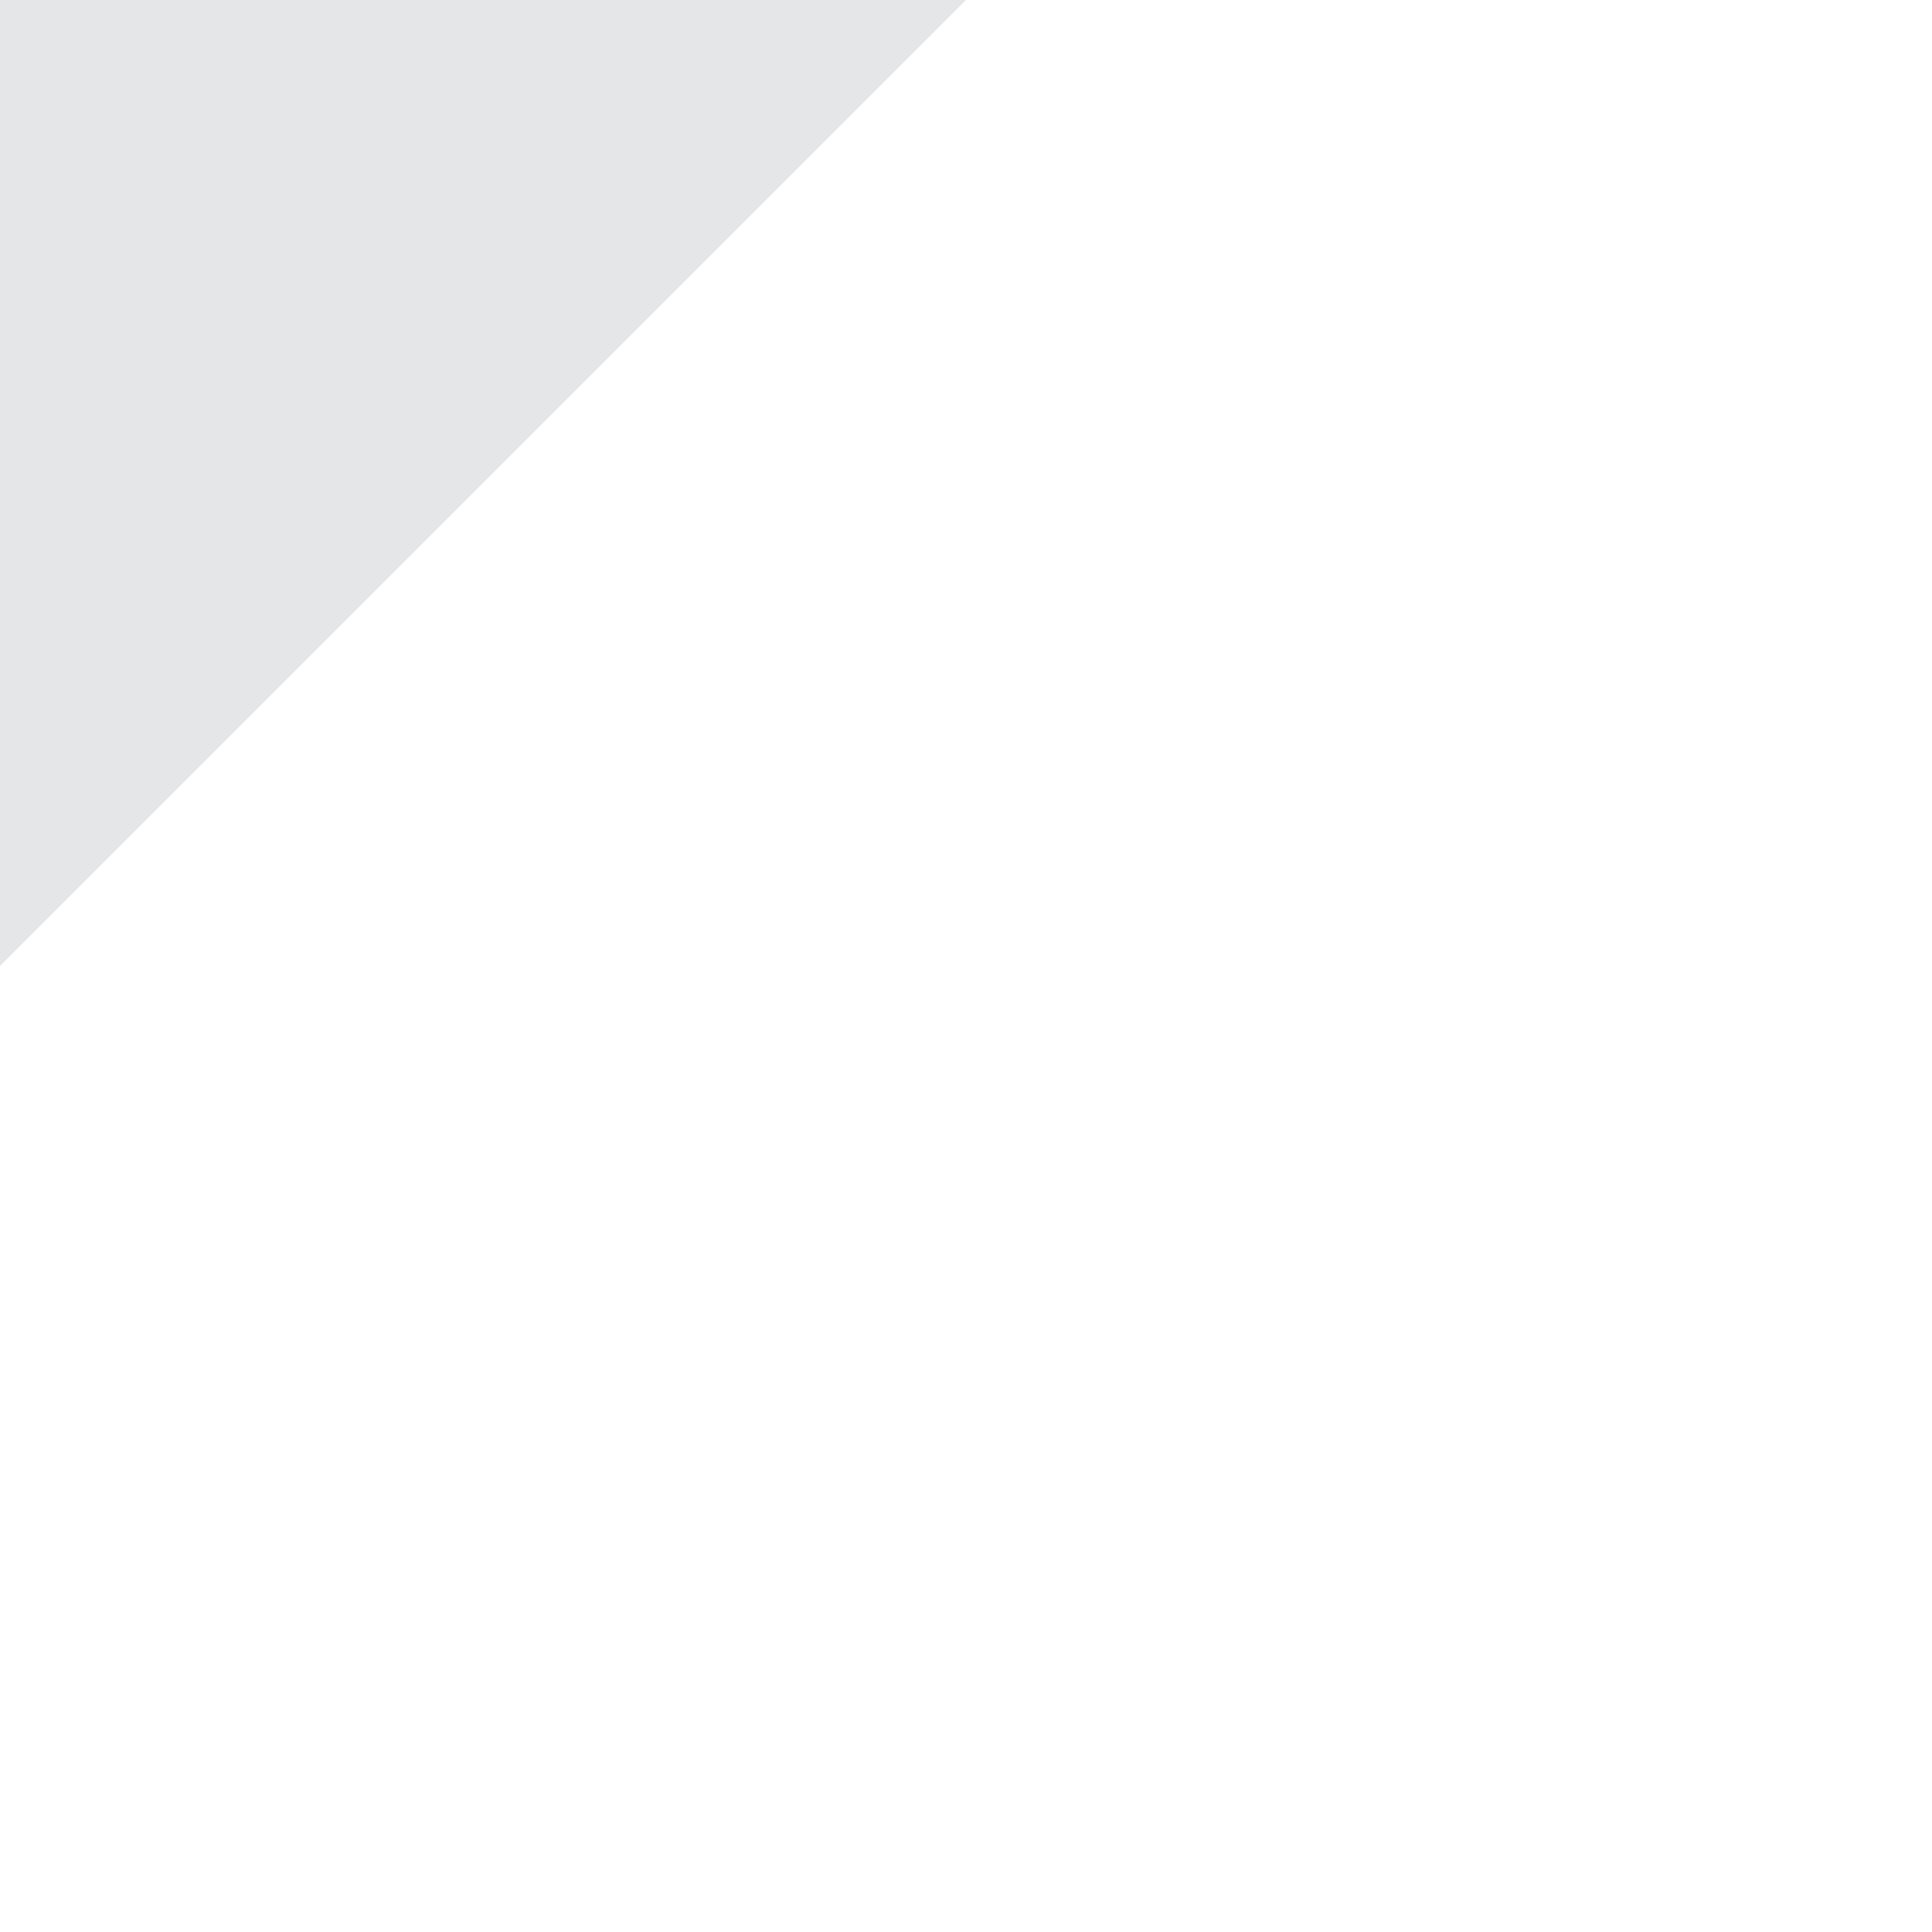
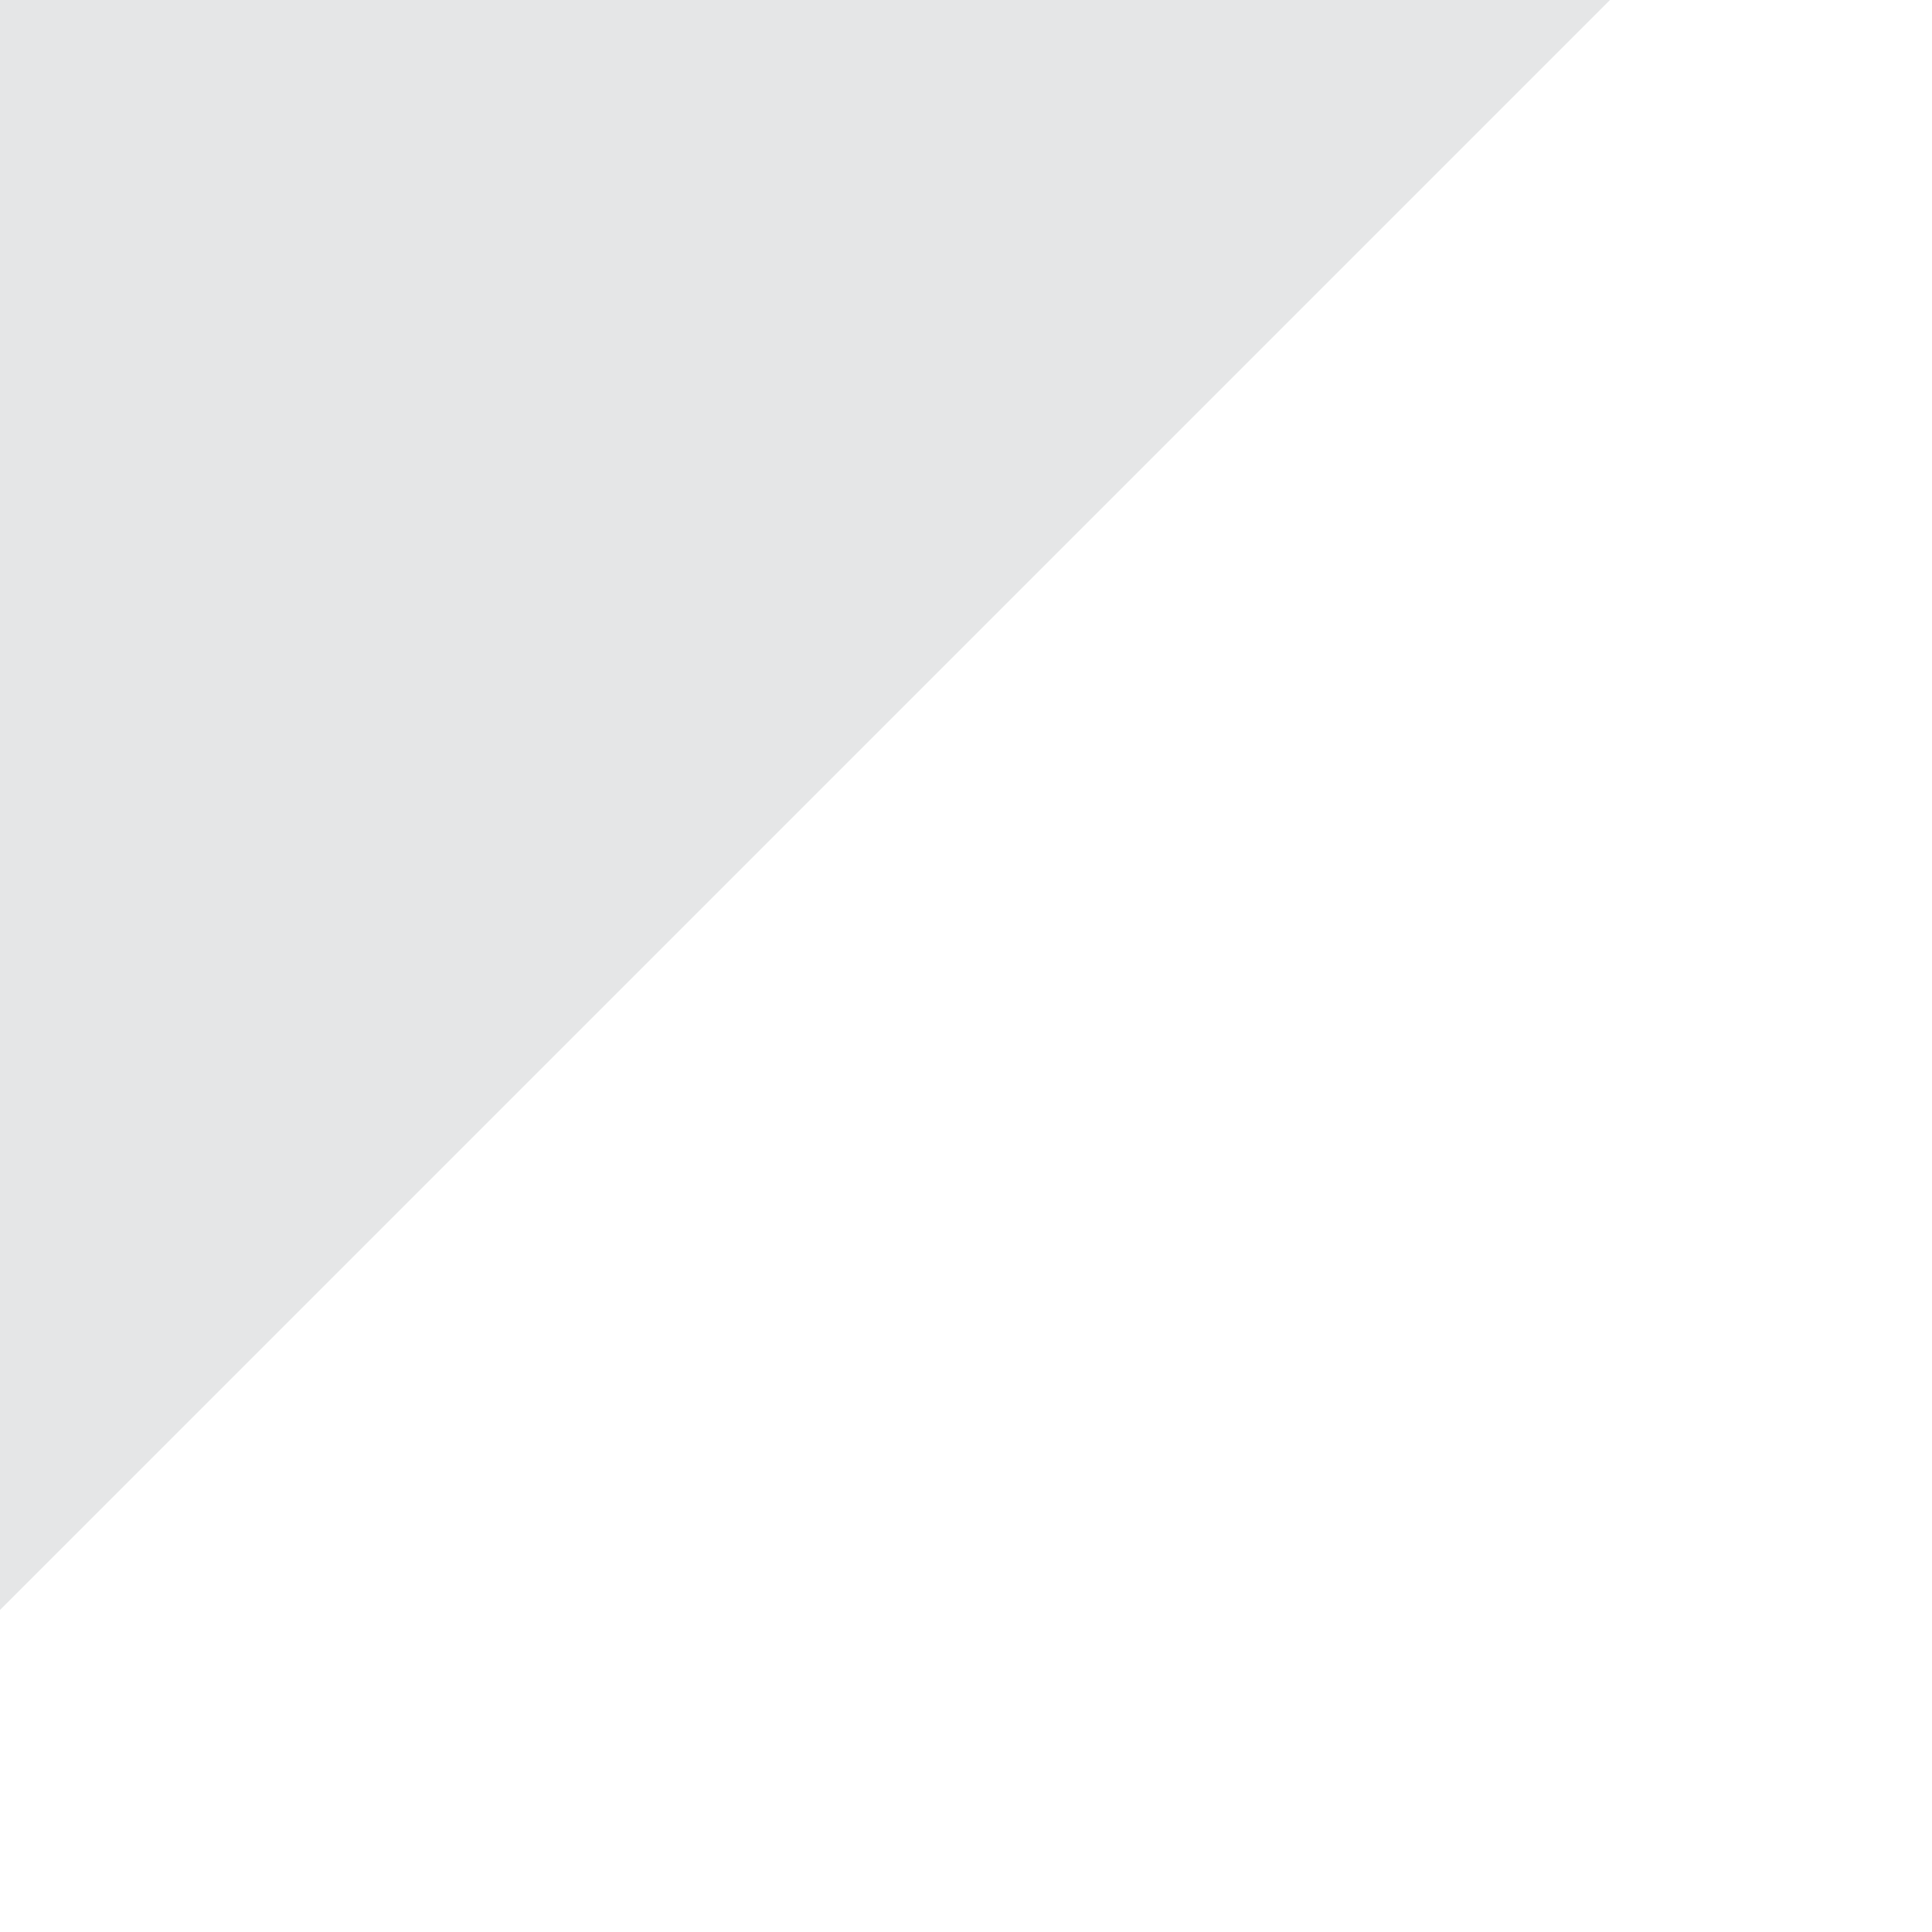
<svg xmlns="http://www.w3.org/2000/svg" width="6" height="6" version="1.1" viewBox="0 0 6 6">
-   <path d="m0 0v3l3-3z" color="#000000" fill="#cccdcf" fill-rule="evenodd" opacity=".5" style="-inkscape-stroke:none" />
+   <path d="m0 0v5l5-5z" color="#000000" fill="#cccdcf" fill-rule="evenodd" opacity=".5" style="-inkscape-stroke:none" />
</svg>
